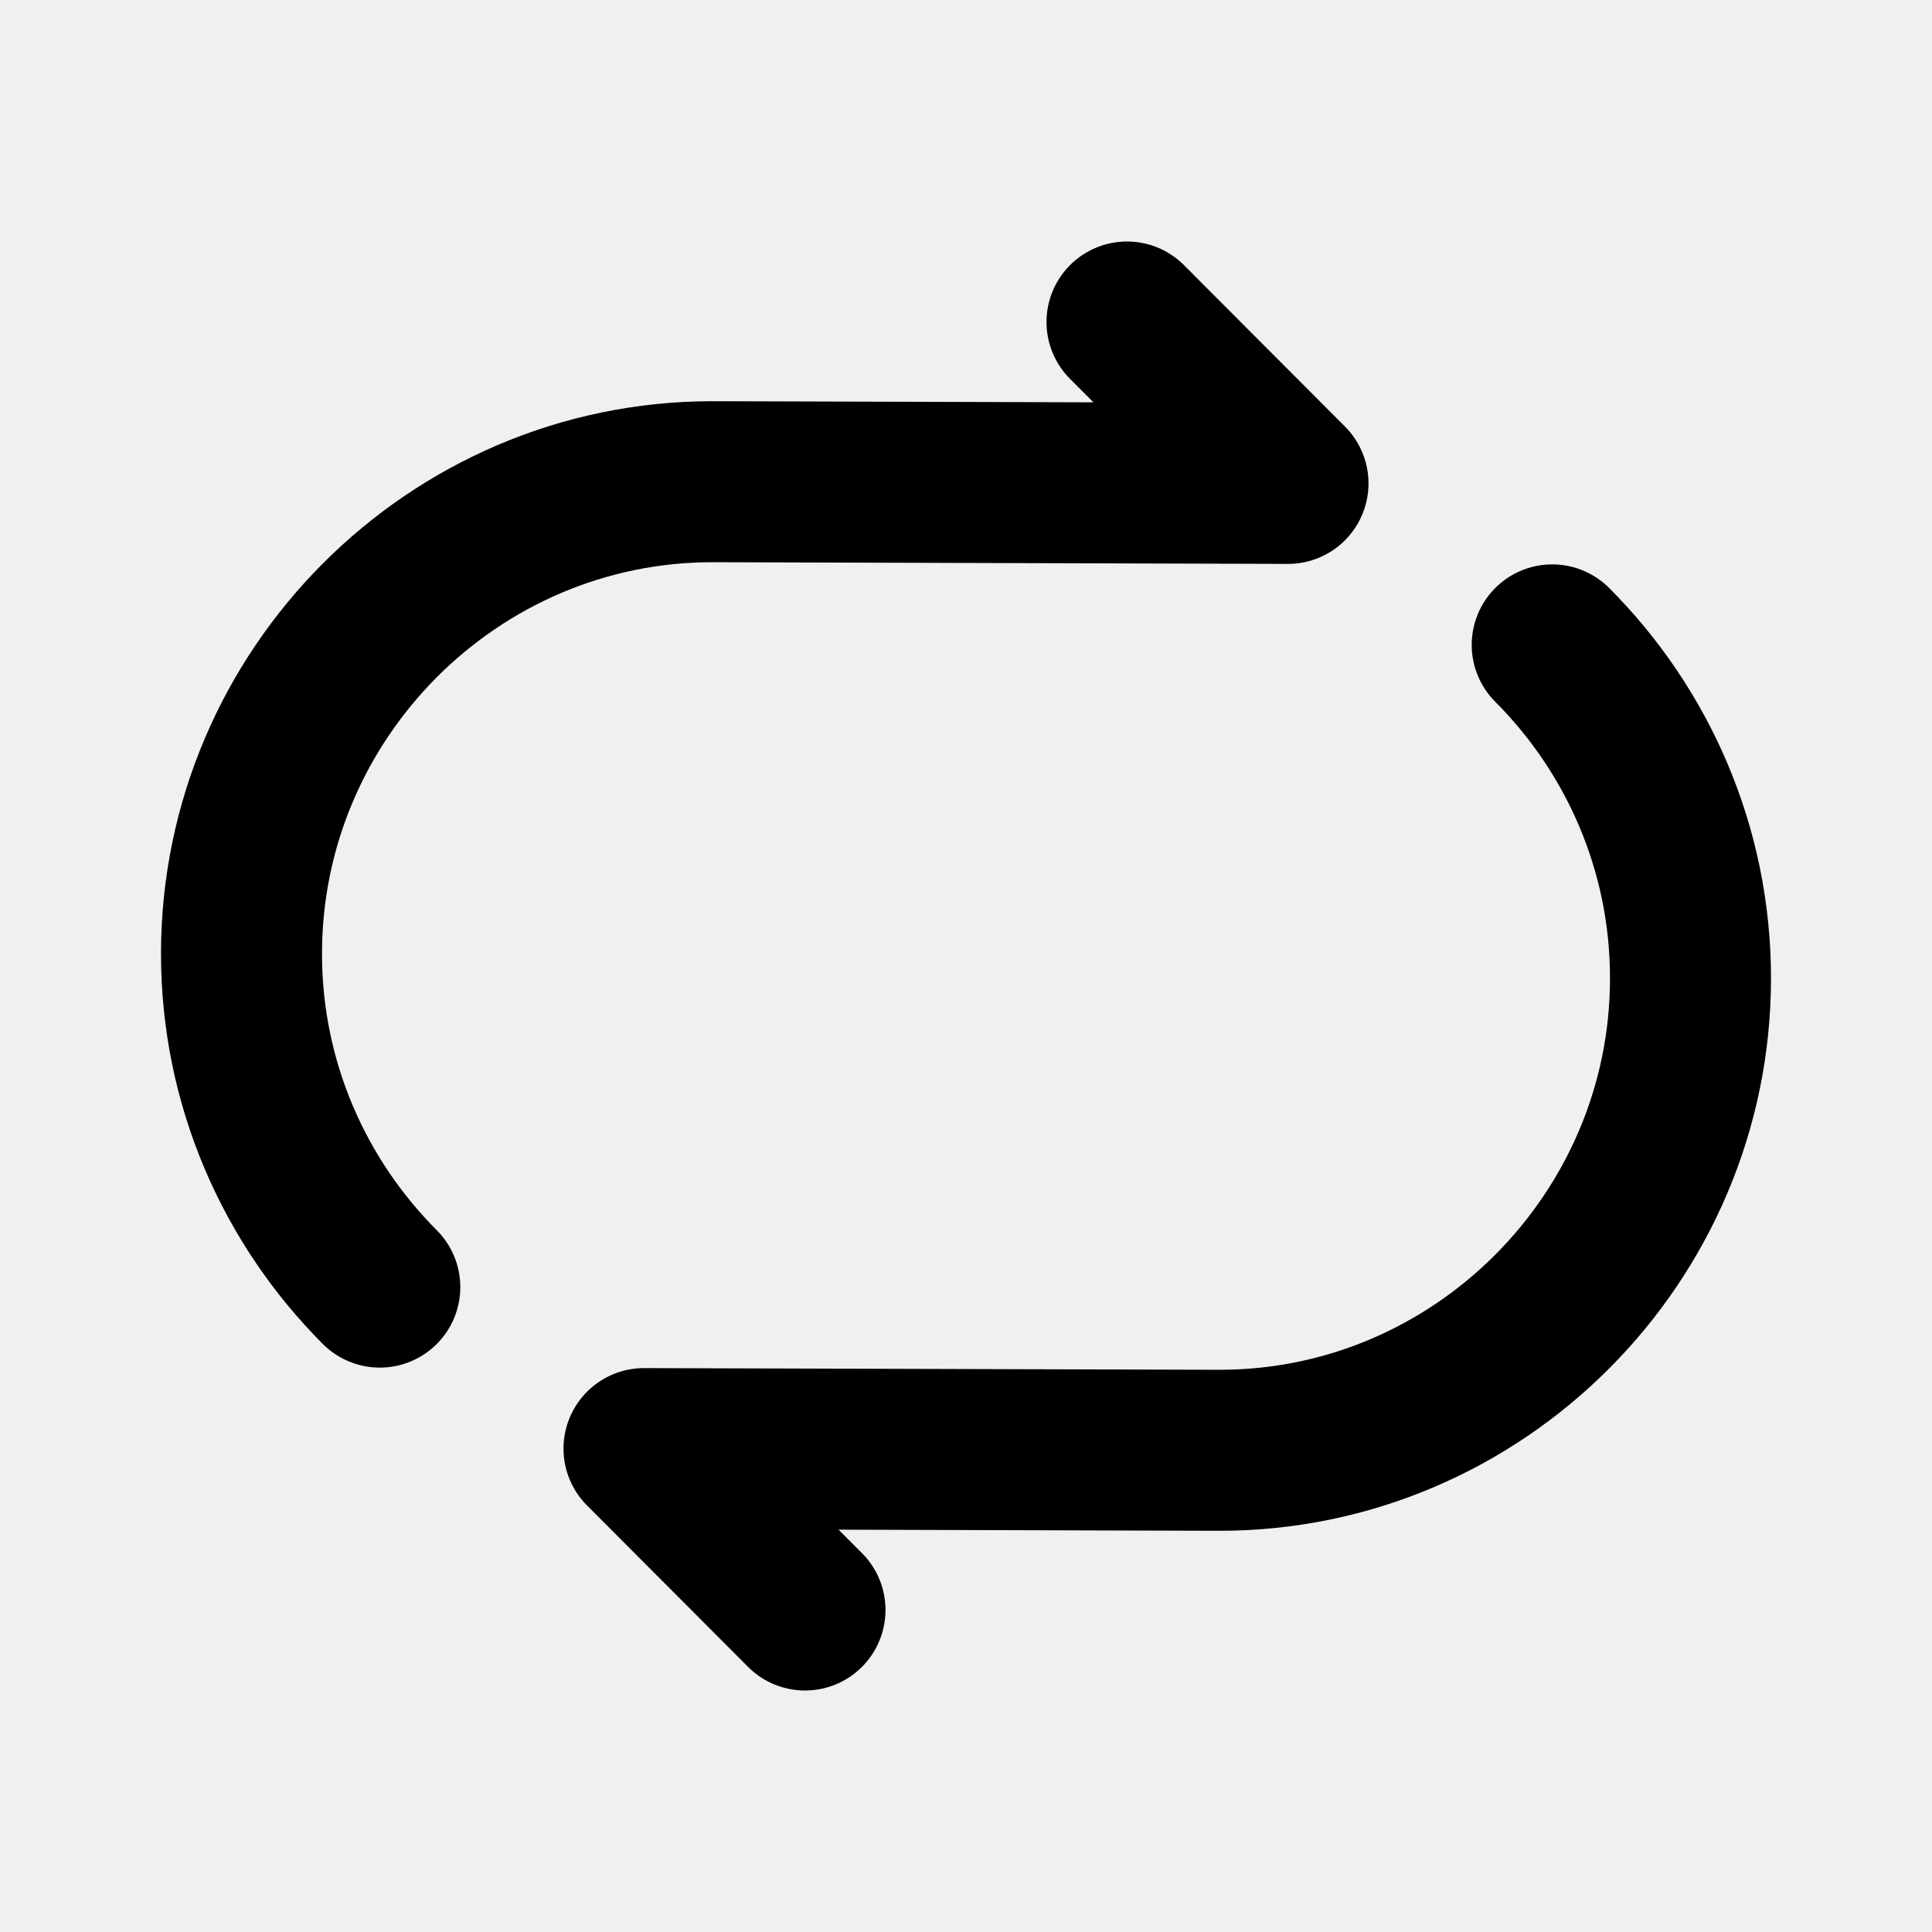
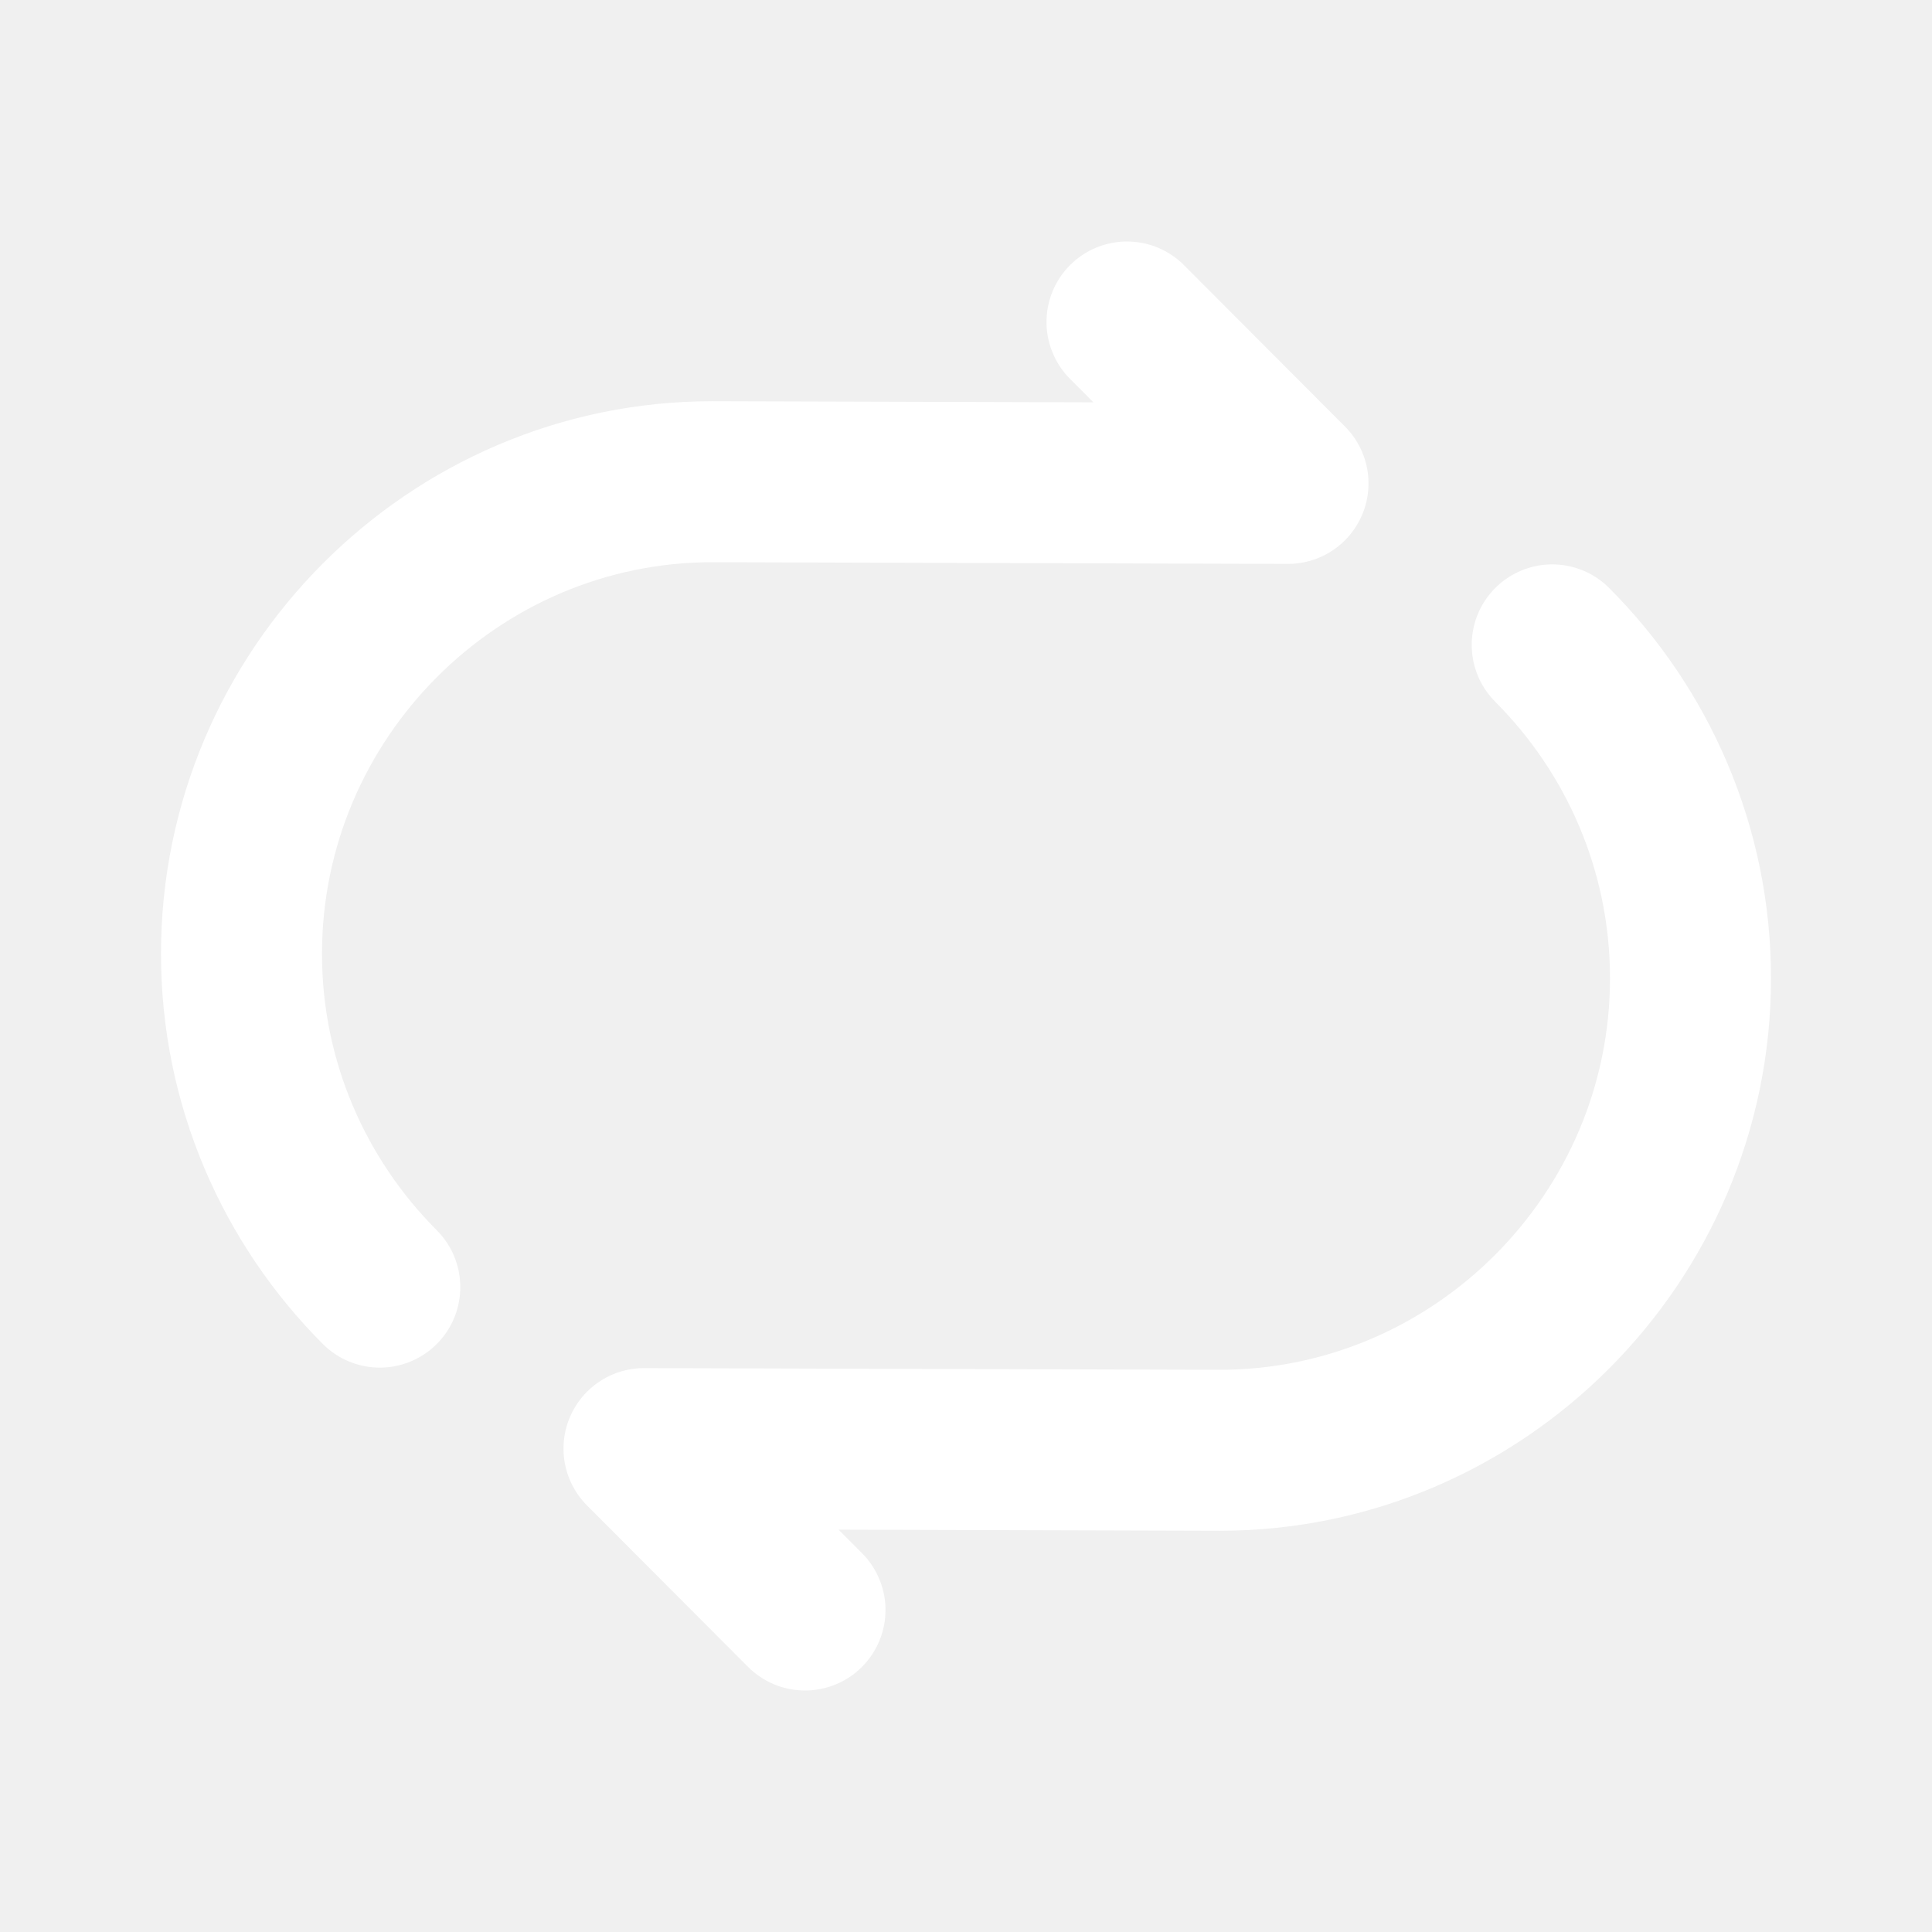
<svg xmlns="http://www.w3.org/2000/svg" width="24" height="24" viewBox="0 0 24 24" fill="none">
-   <path d="M14 4L16 6.005L8.849 5.984C5.632 5.984 3 8.623 3 11.848V11.848C3 13.461 3.658 14.927 4.718 15.989" stroke="black" stroke-width="2" stroke-linecap="round" stroke-linejoin="round" />
-   <path d="M10 20L8 17.995L15.151 18.016C18.368 18.016 21 15.377 21 12.152V12.152C21 10.539 20.342 9.073 19.282 8.011" stroke="black" stroke-width="2" stroke-linecap="round" stroke-linejoin="round" />
+   <path d="M14 4L16 6.005L8.849 5.984C5.632 5.984 3 8.623 3 11.848V11.848C3 13.461 3.658 14.927 4.718 15.989" stroke="white" stroke-width="2" stroke-linecap="round" stroke-linejoin="round" />
+   <path d="M10 20L8 17.995L15.151 18.016C18.368 18.016 21 15.377 21 12.152V12.152C21 10.539 20.342 9.073 19.282 8.011" stroke="white" stroke-width="2" stroke-linecap="round" stroke-linejoin="round" />
</svg>
